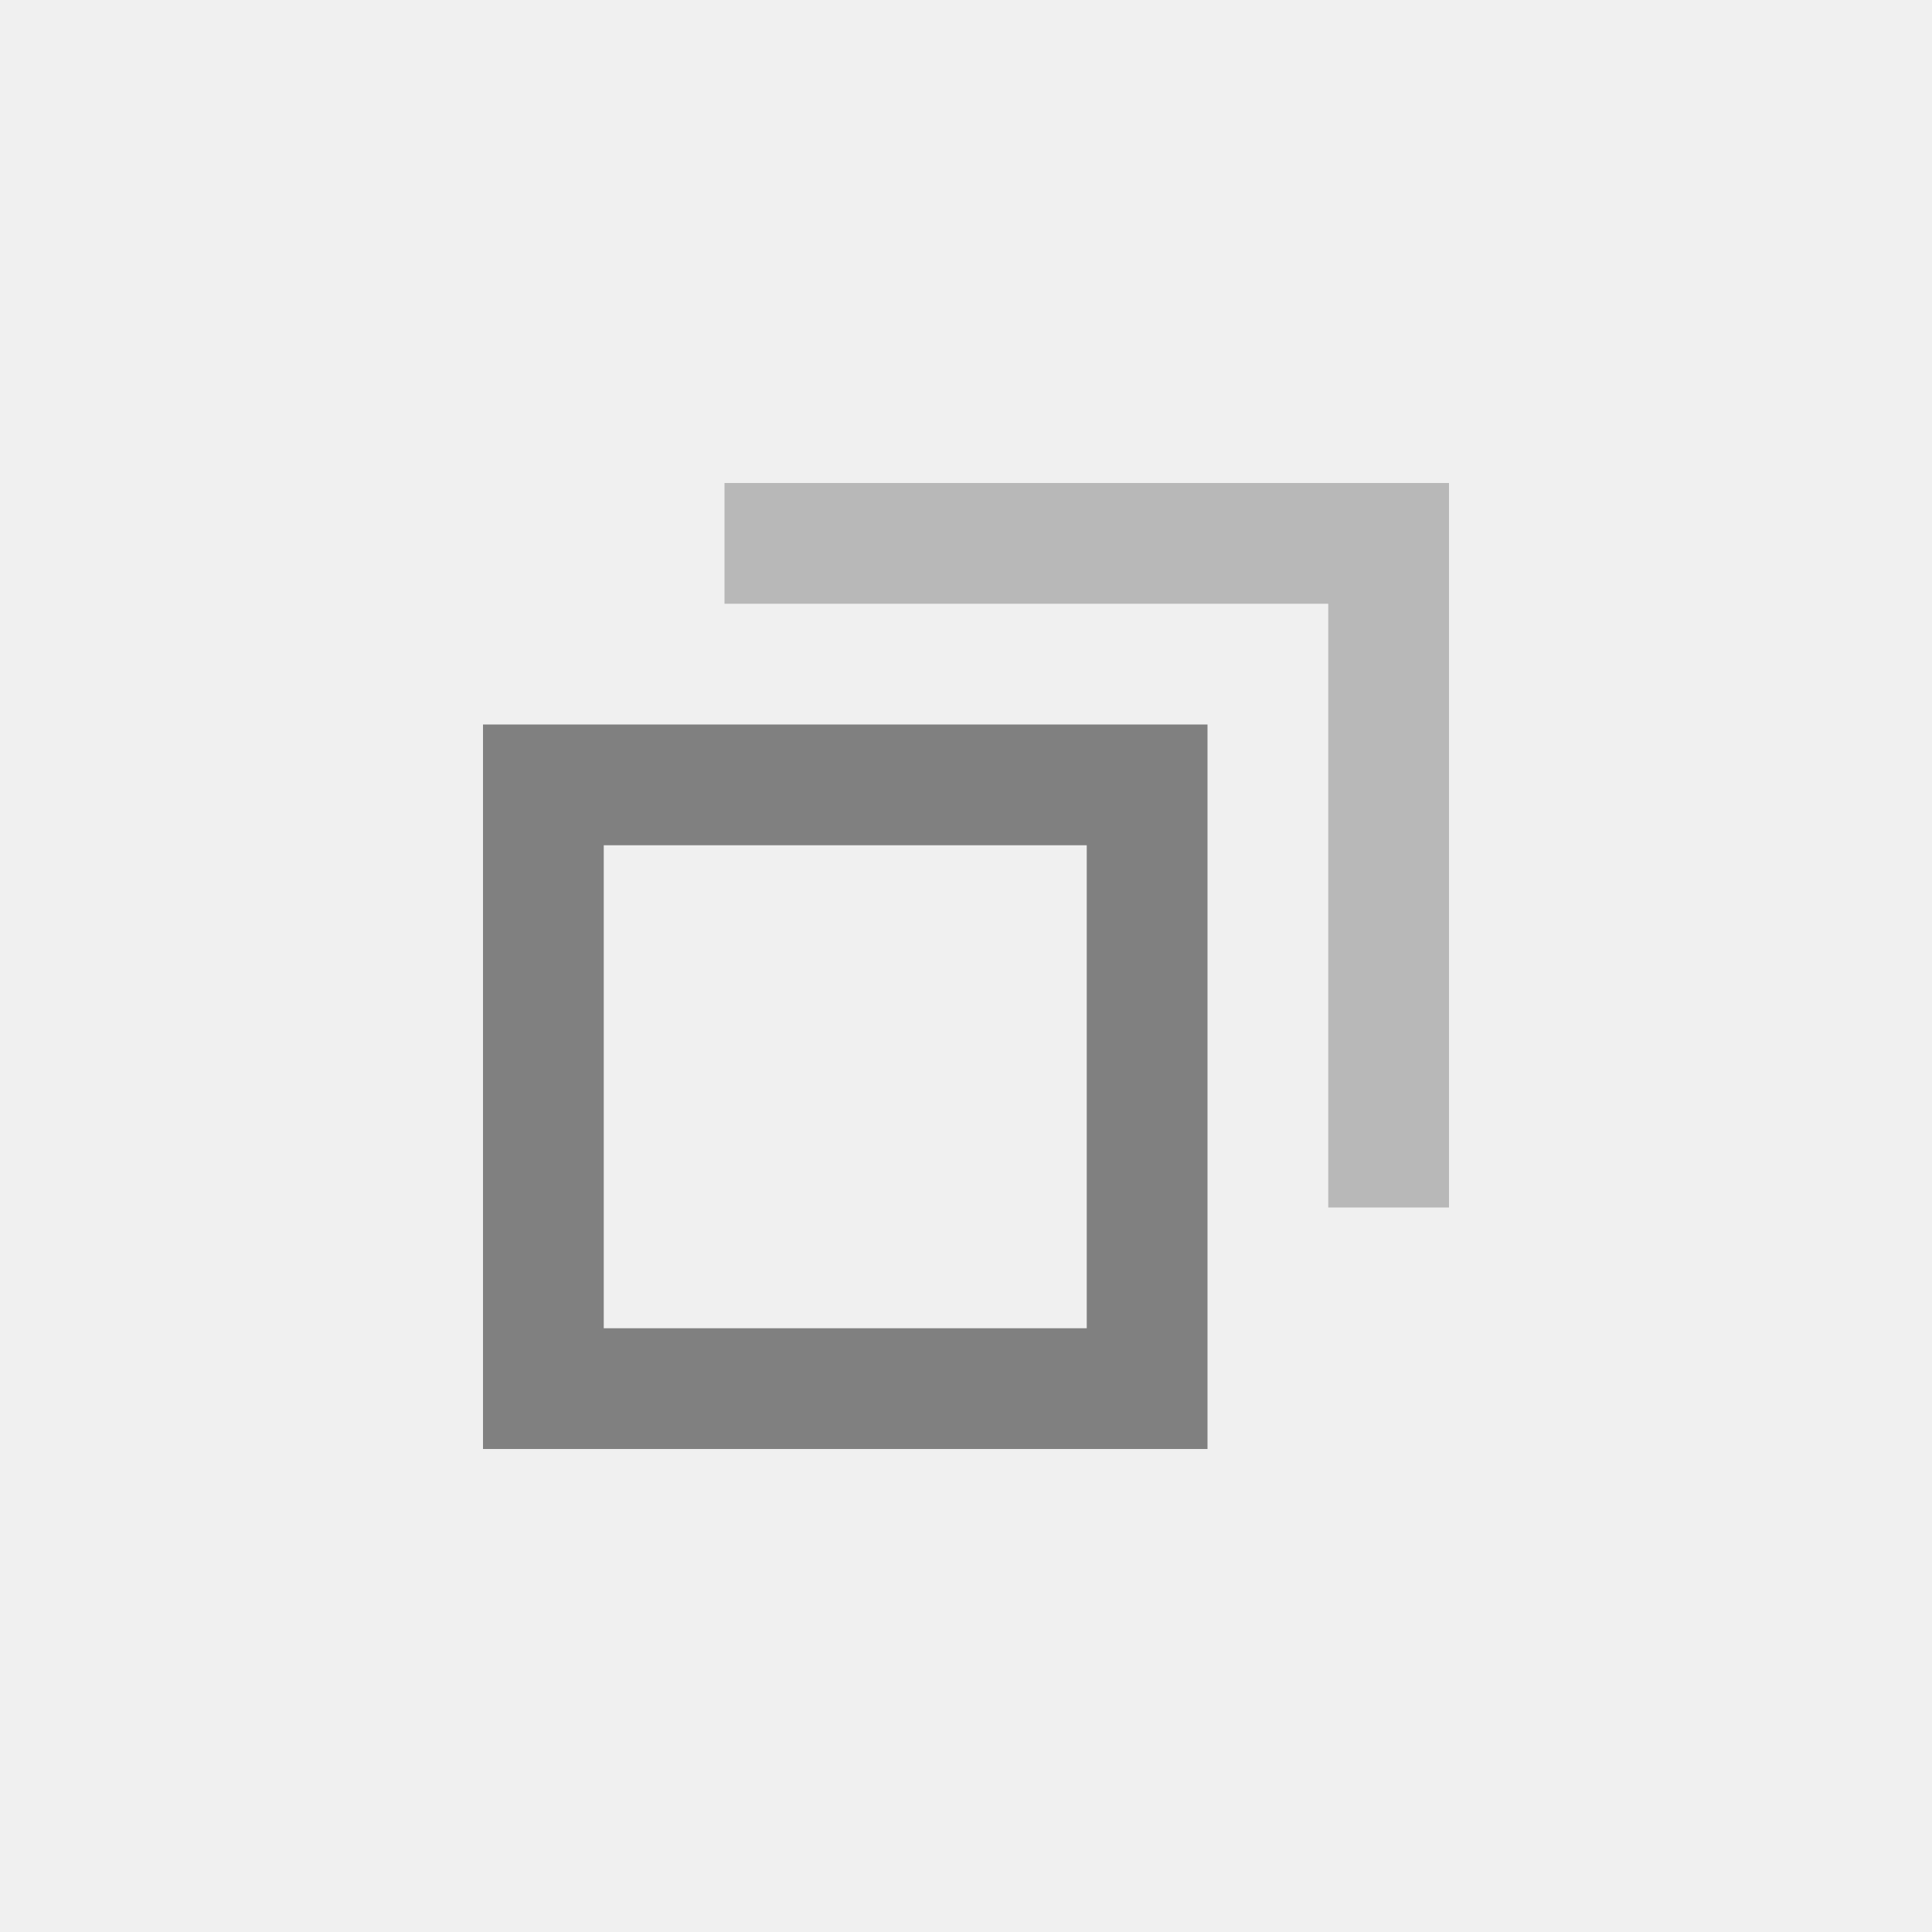
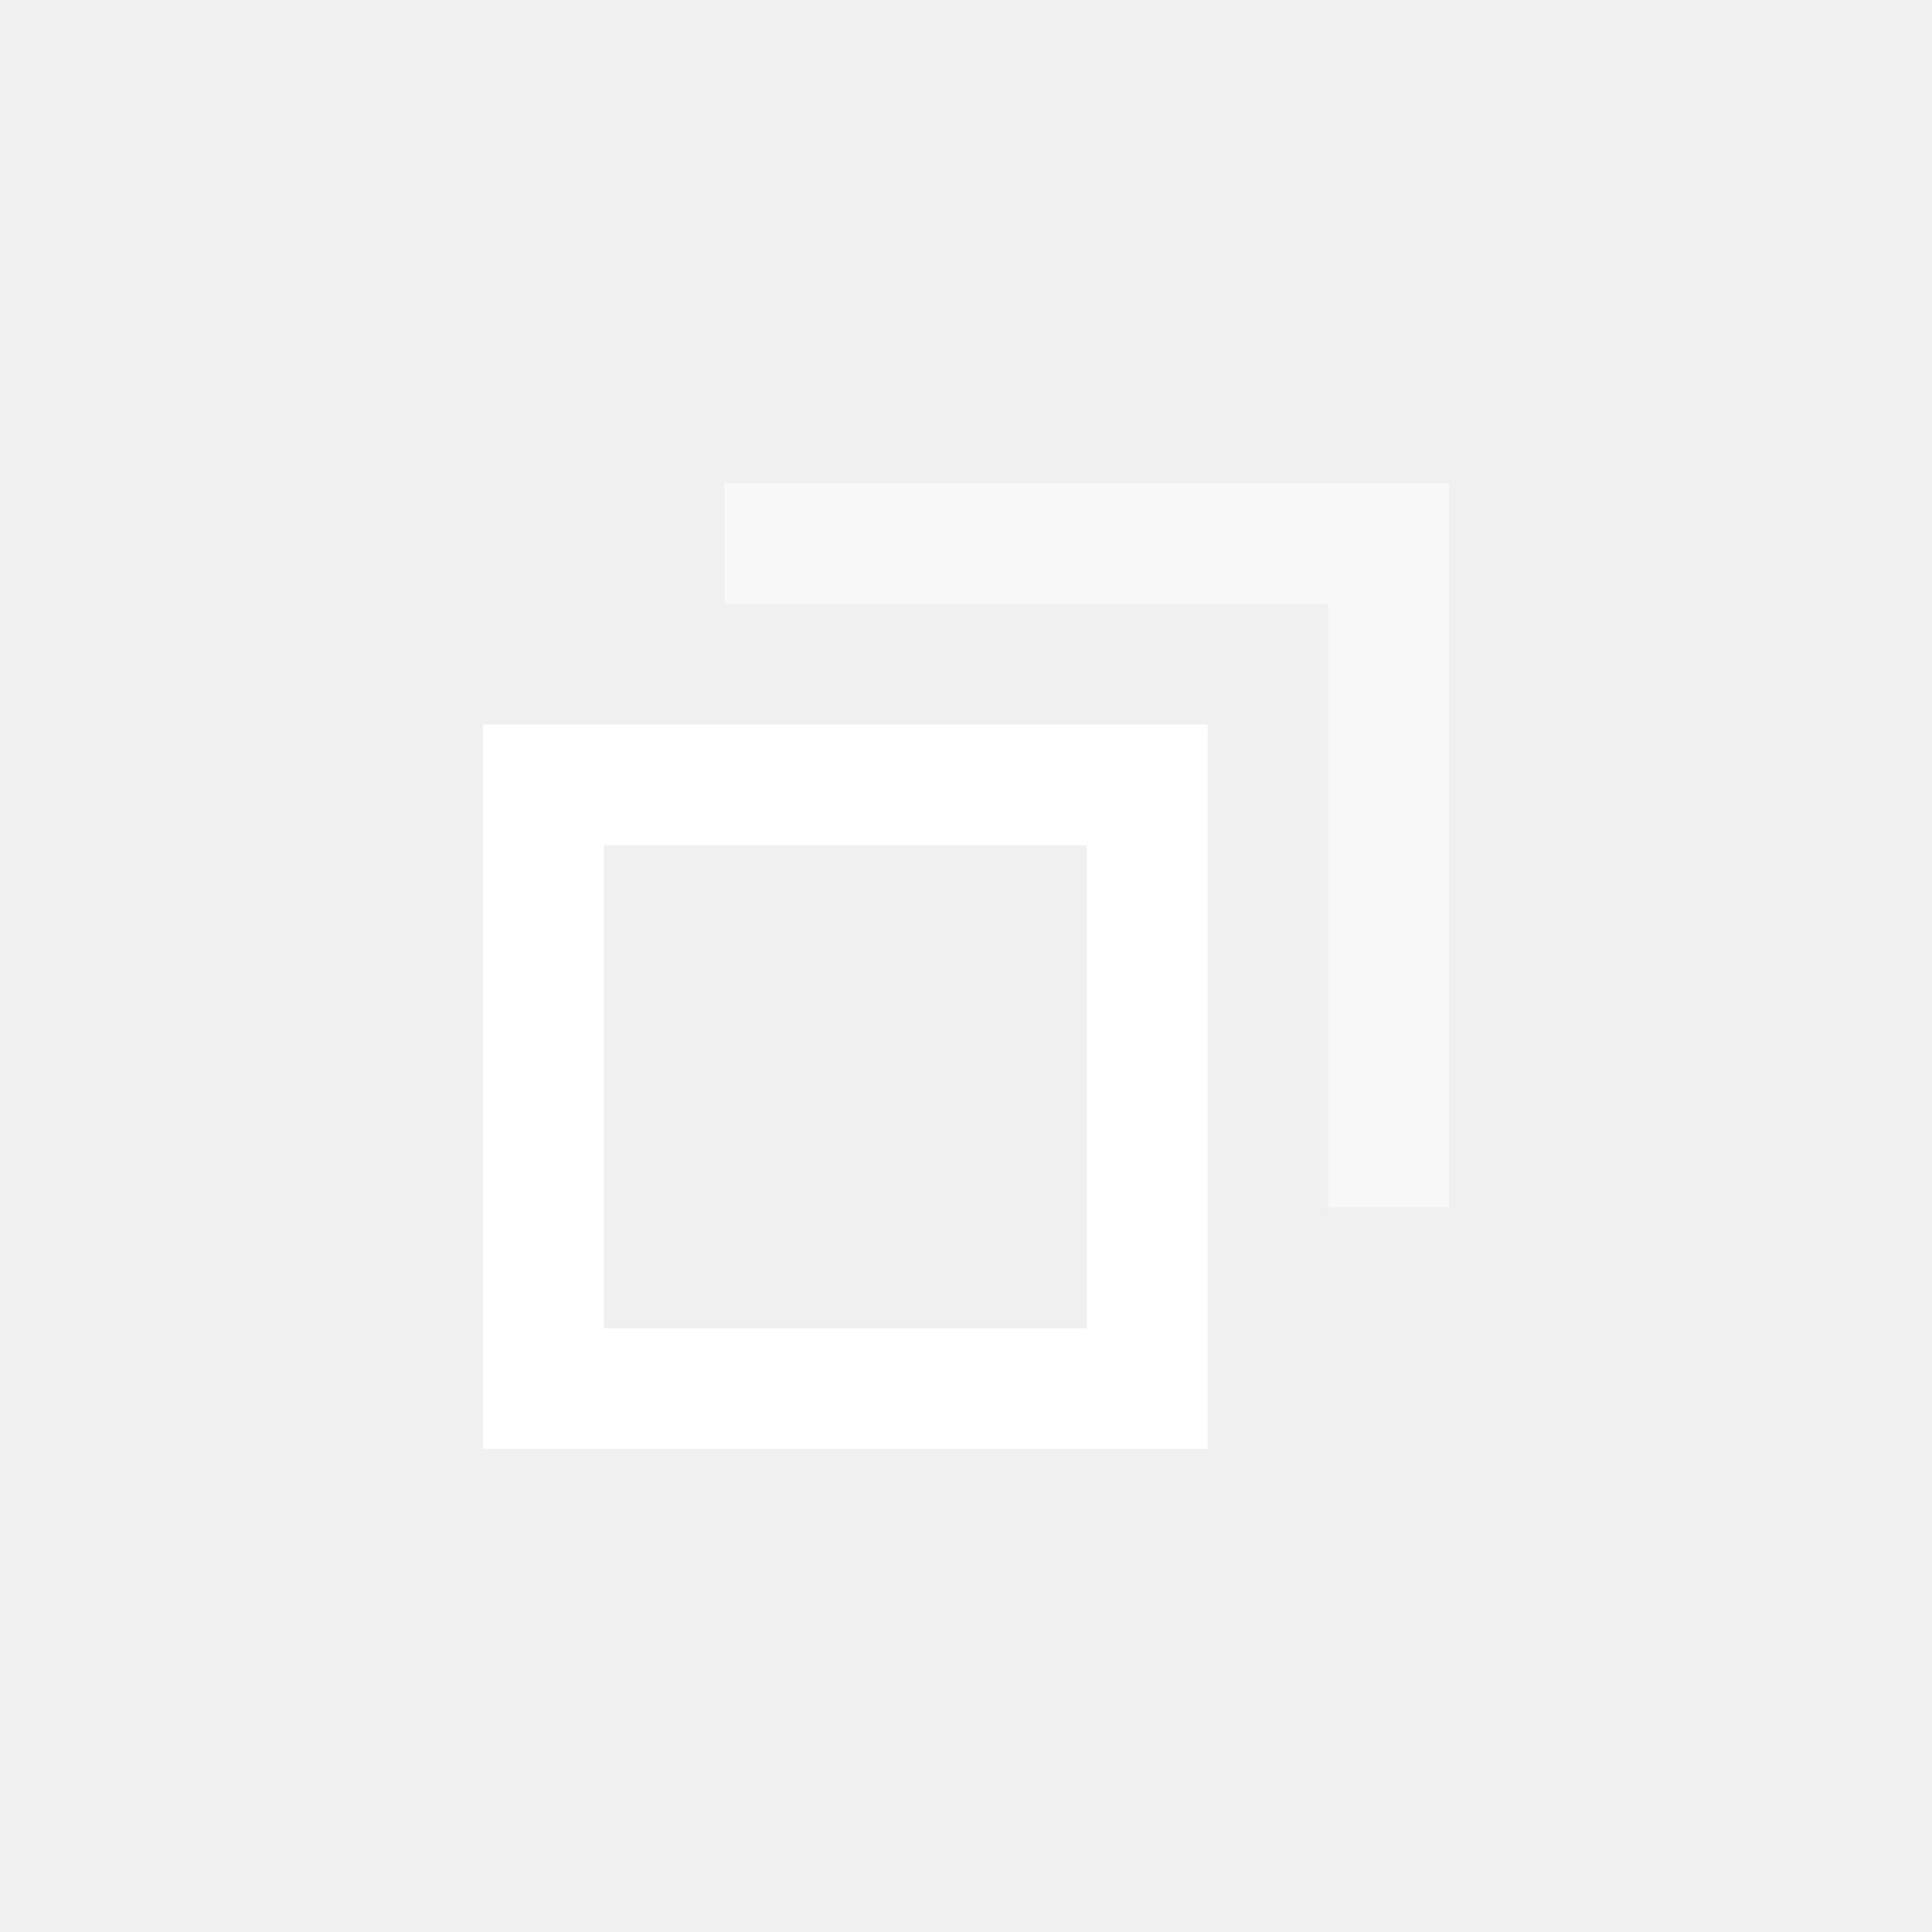
- <svg xmlns="http://www.w3.org/2000/svg" height="16" width="16">
-   <g color="#000" font-weight="400" font-family="sans-serif" white-space="normal" fill="gray">
-     <path d="M4 6v6h6V6zm1 1h4v4H5z" style="line-height:normal;font-variant-ligatures:normal;font-variant-position:normal;font-variant-caps:normal;font-variant-numeric:normal;font-variant-alternates:normal;font-feature-settings:normal;text-indent:0;text-align:start;text-decoration-line:none;text-decoration-style:solid;text-decoration-color:#000;text-transform:none;text-orientation:mixed;shape-padding:0;isolation:auto;mix-blend-mode:normal" overflow="visible" />
-     <path d="M6 4v1h5v5h1V4z" style="line-height:normal;font-variant-ligatures:normal;font-variant-position:normal;font-variant-caps:normal;font-variant-numeric:normal;font-variant-alternates:normal;font-feature-settings:normal;text-indent:0;text-align:start;text-decoration-line:none;text-decoration-style:solid;text-decoration-color:#000;text-transform:none;text-orientation:mixed;shape-padding:0;isolation:auto;mix-blend-mode:normal" overflow="visible" opacity=".5" />
+ <svg xmlns="http://www.w3.org/2000/svg" height="16" width="16" version="1.1" id="svg8">
+   <defs id="defs12" />
+   <g color="#000" font-weight="400" font-family="sans-serif" white-space="normal" fill="gray" id="g6" style="fill:#ffffff;fill-opacity:1">
+     <path d="M4 6v6h6V6zm1 1h4v4H5z" style="line-height:normal;font-variant-ligatures:normal;font-variant-position:normal;font-variant-caps:normal;font-variant-numeric:normal;font-variant-alternates:normal;font-feature-settings:normal;text-indent:0;text-align:start;text-decoration-line:none;text-decoration-style:solid;text-decoration-color:#000;text-transform:none;text-orientation:mixed;shape-padding:0;isolation:auto;mix-blend-mode:normal;fill:#ffffff;fill-opacity:1" overflow="visible" id="path2" />
+     <path d="M6 4v1h5v5h1V4z" style="line-height:normal;font-variant-ligatures:normal;font-variant-position:normal;font-variant-caps:normal;font-variant-numeric:normal;font-variant-alternates:normal;font-feature-settings:normal;text-indent:0;text-align:start;text-decoration-line:none;text-decoration-style:solid;text-decoration-color:#000;text-transform:none;text-orientation:mixed;shape-padding:0;isolation:auto;mix-blend-mode:normal;fill:#ffffff;fill-opacity:1" overflow="visible" opacity=".5" id="path4" />
  </g>
</svg>
